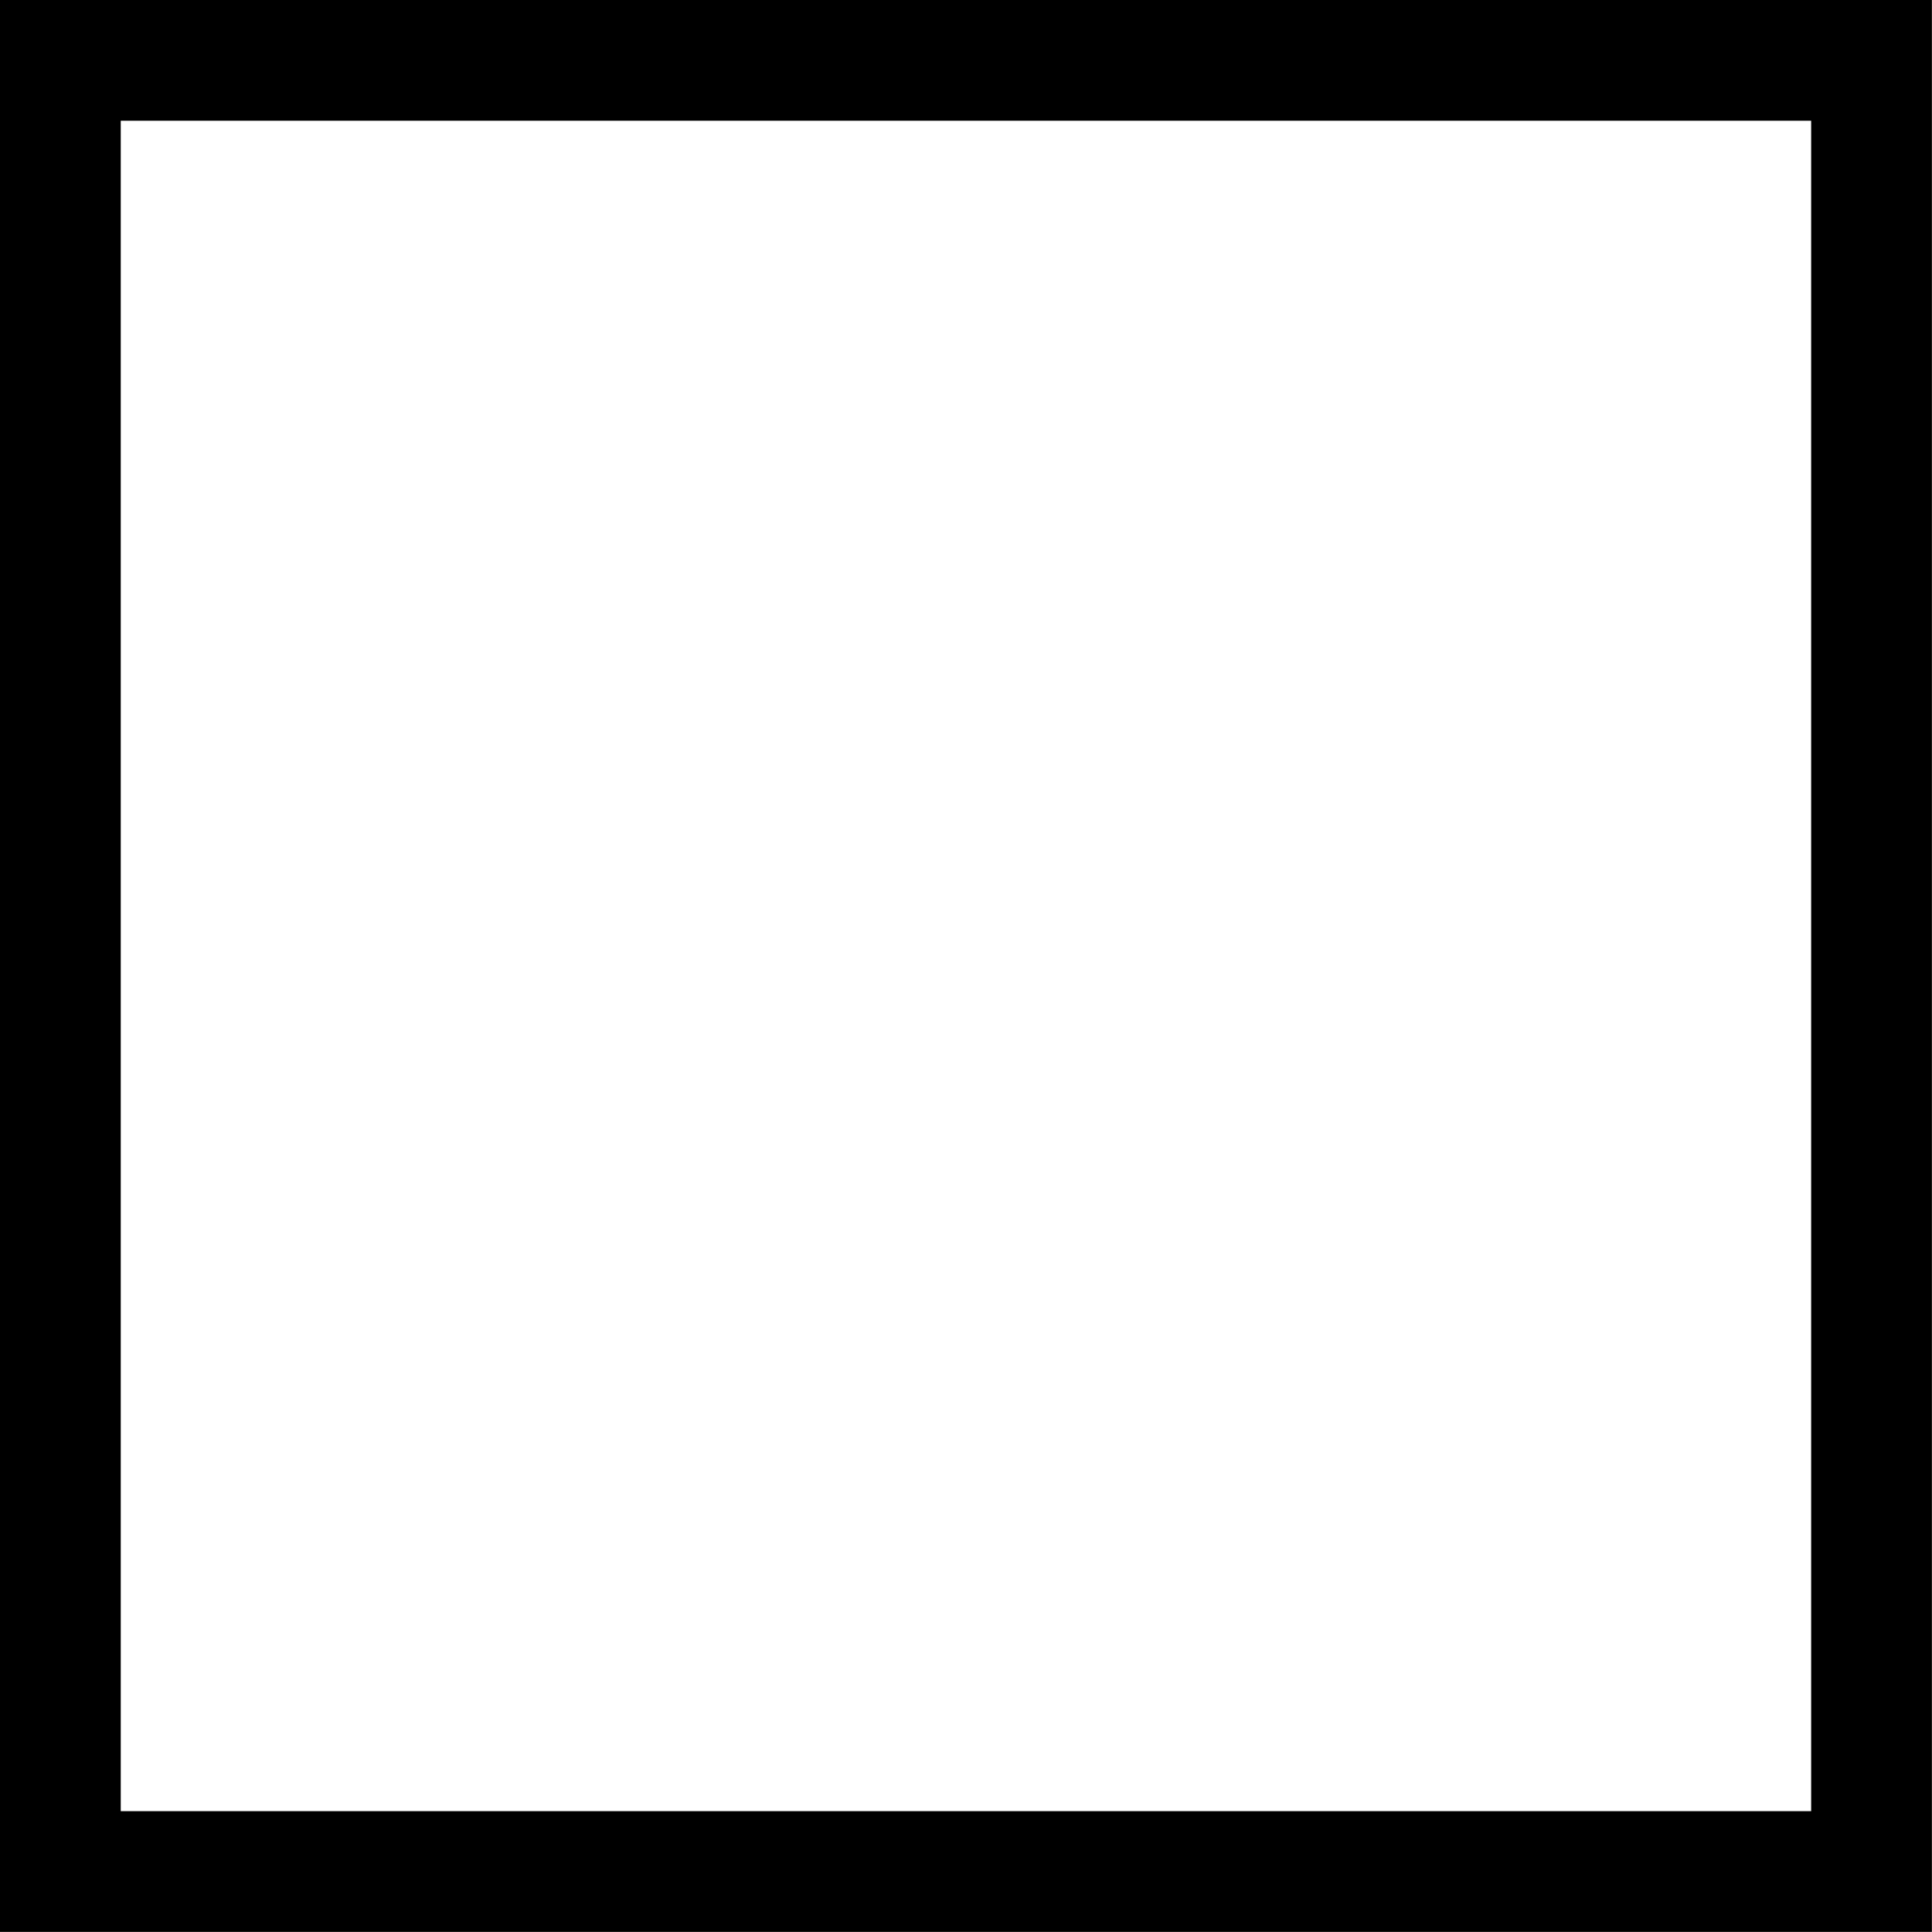
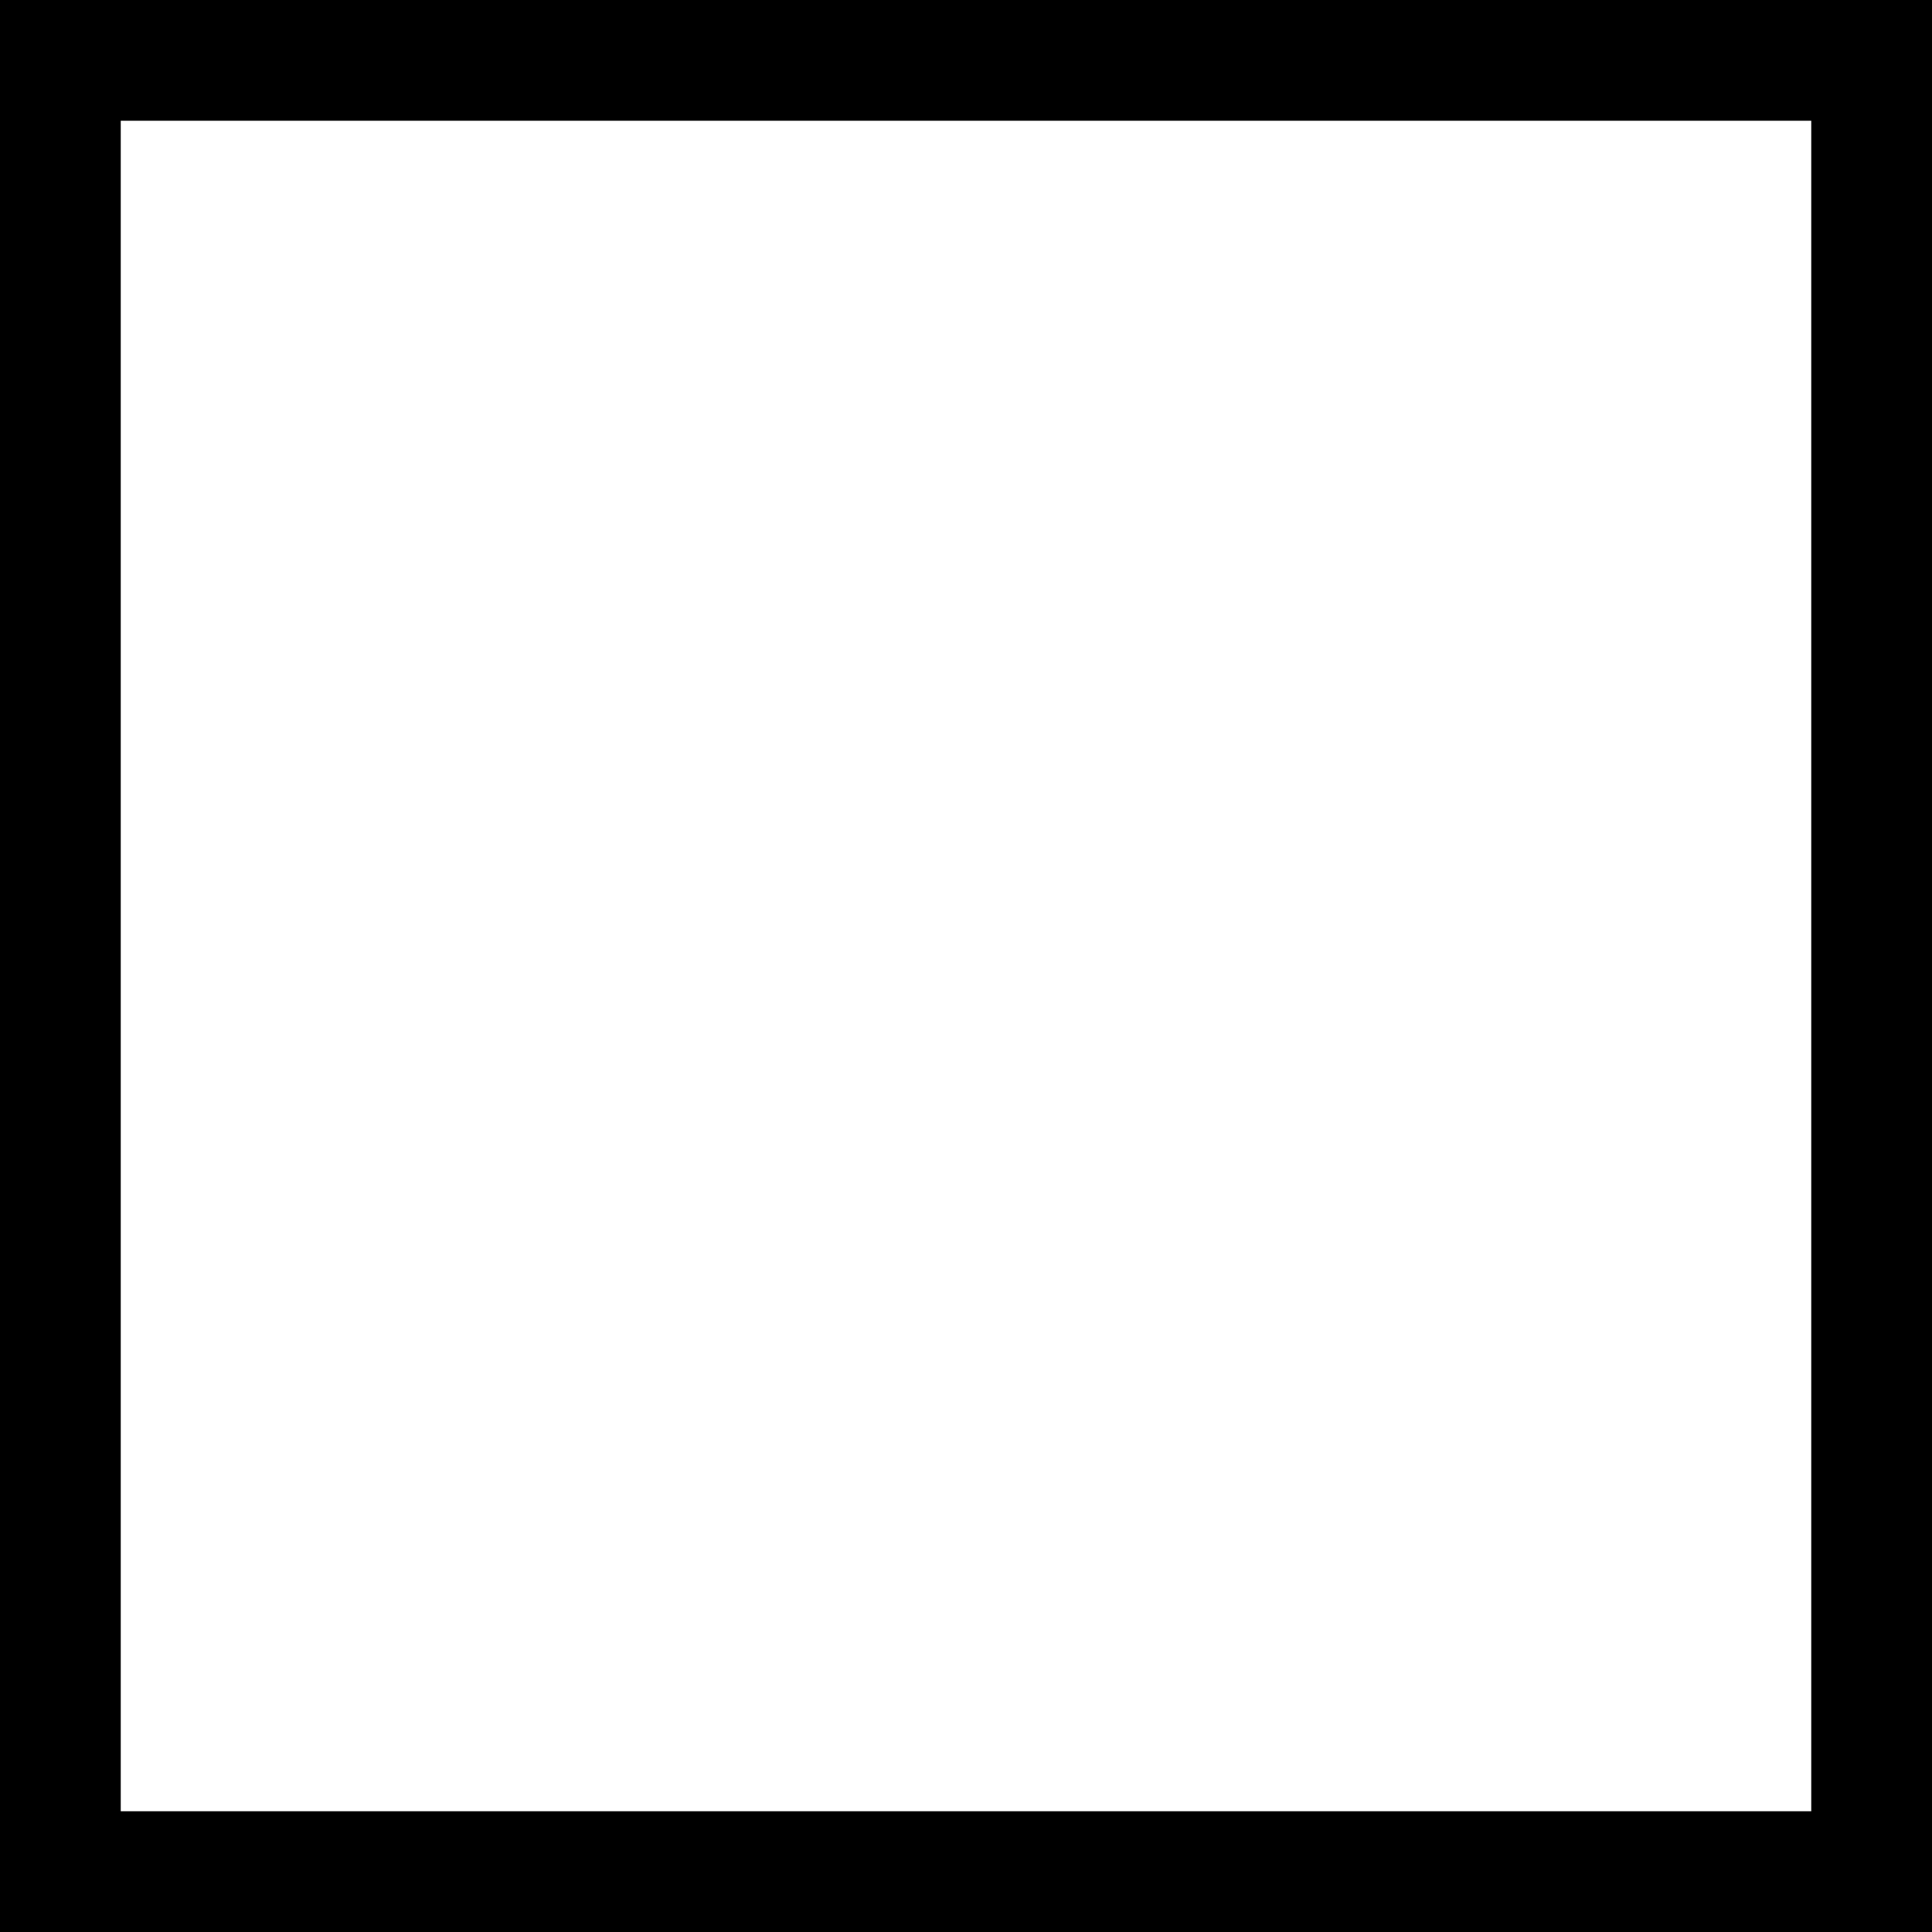
- <svg xmlns="http://www.w3.org/2000/svg" width="32" height="32" viewBox="0 0 8.467 8.467">
-   <path style="fill:#000;fill-rule:evenodd;stroke-width:1;stroke:none" d="M0 0v32h32V0H0zm2 2h28v28H2V2z" transform="scale(.26458)" />
+ <svg xmlns="http://www.w3.org/2000/svg" width="32" height="32" viewBox="0 0 32 32">
+   <path style="fill:#000;fill-rule:evenodd;stroke-width:1;stroke:none" d="M0 0v32h32V0H0zm2 2h28v28H2V2z" />
</svg>
